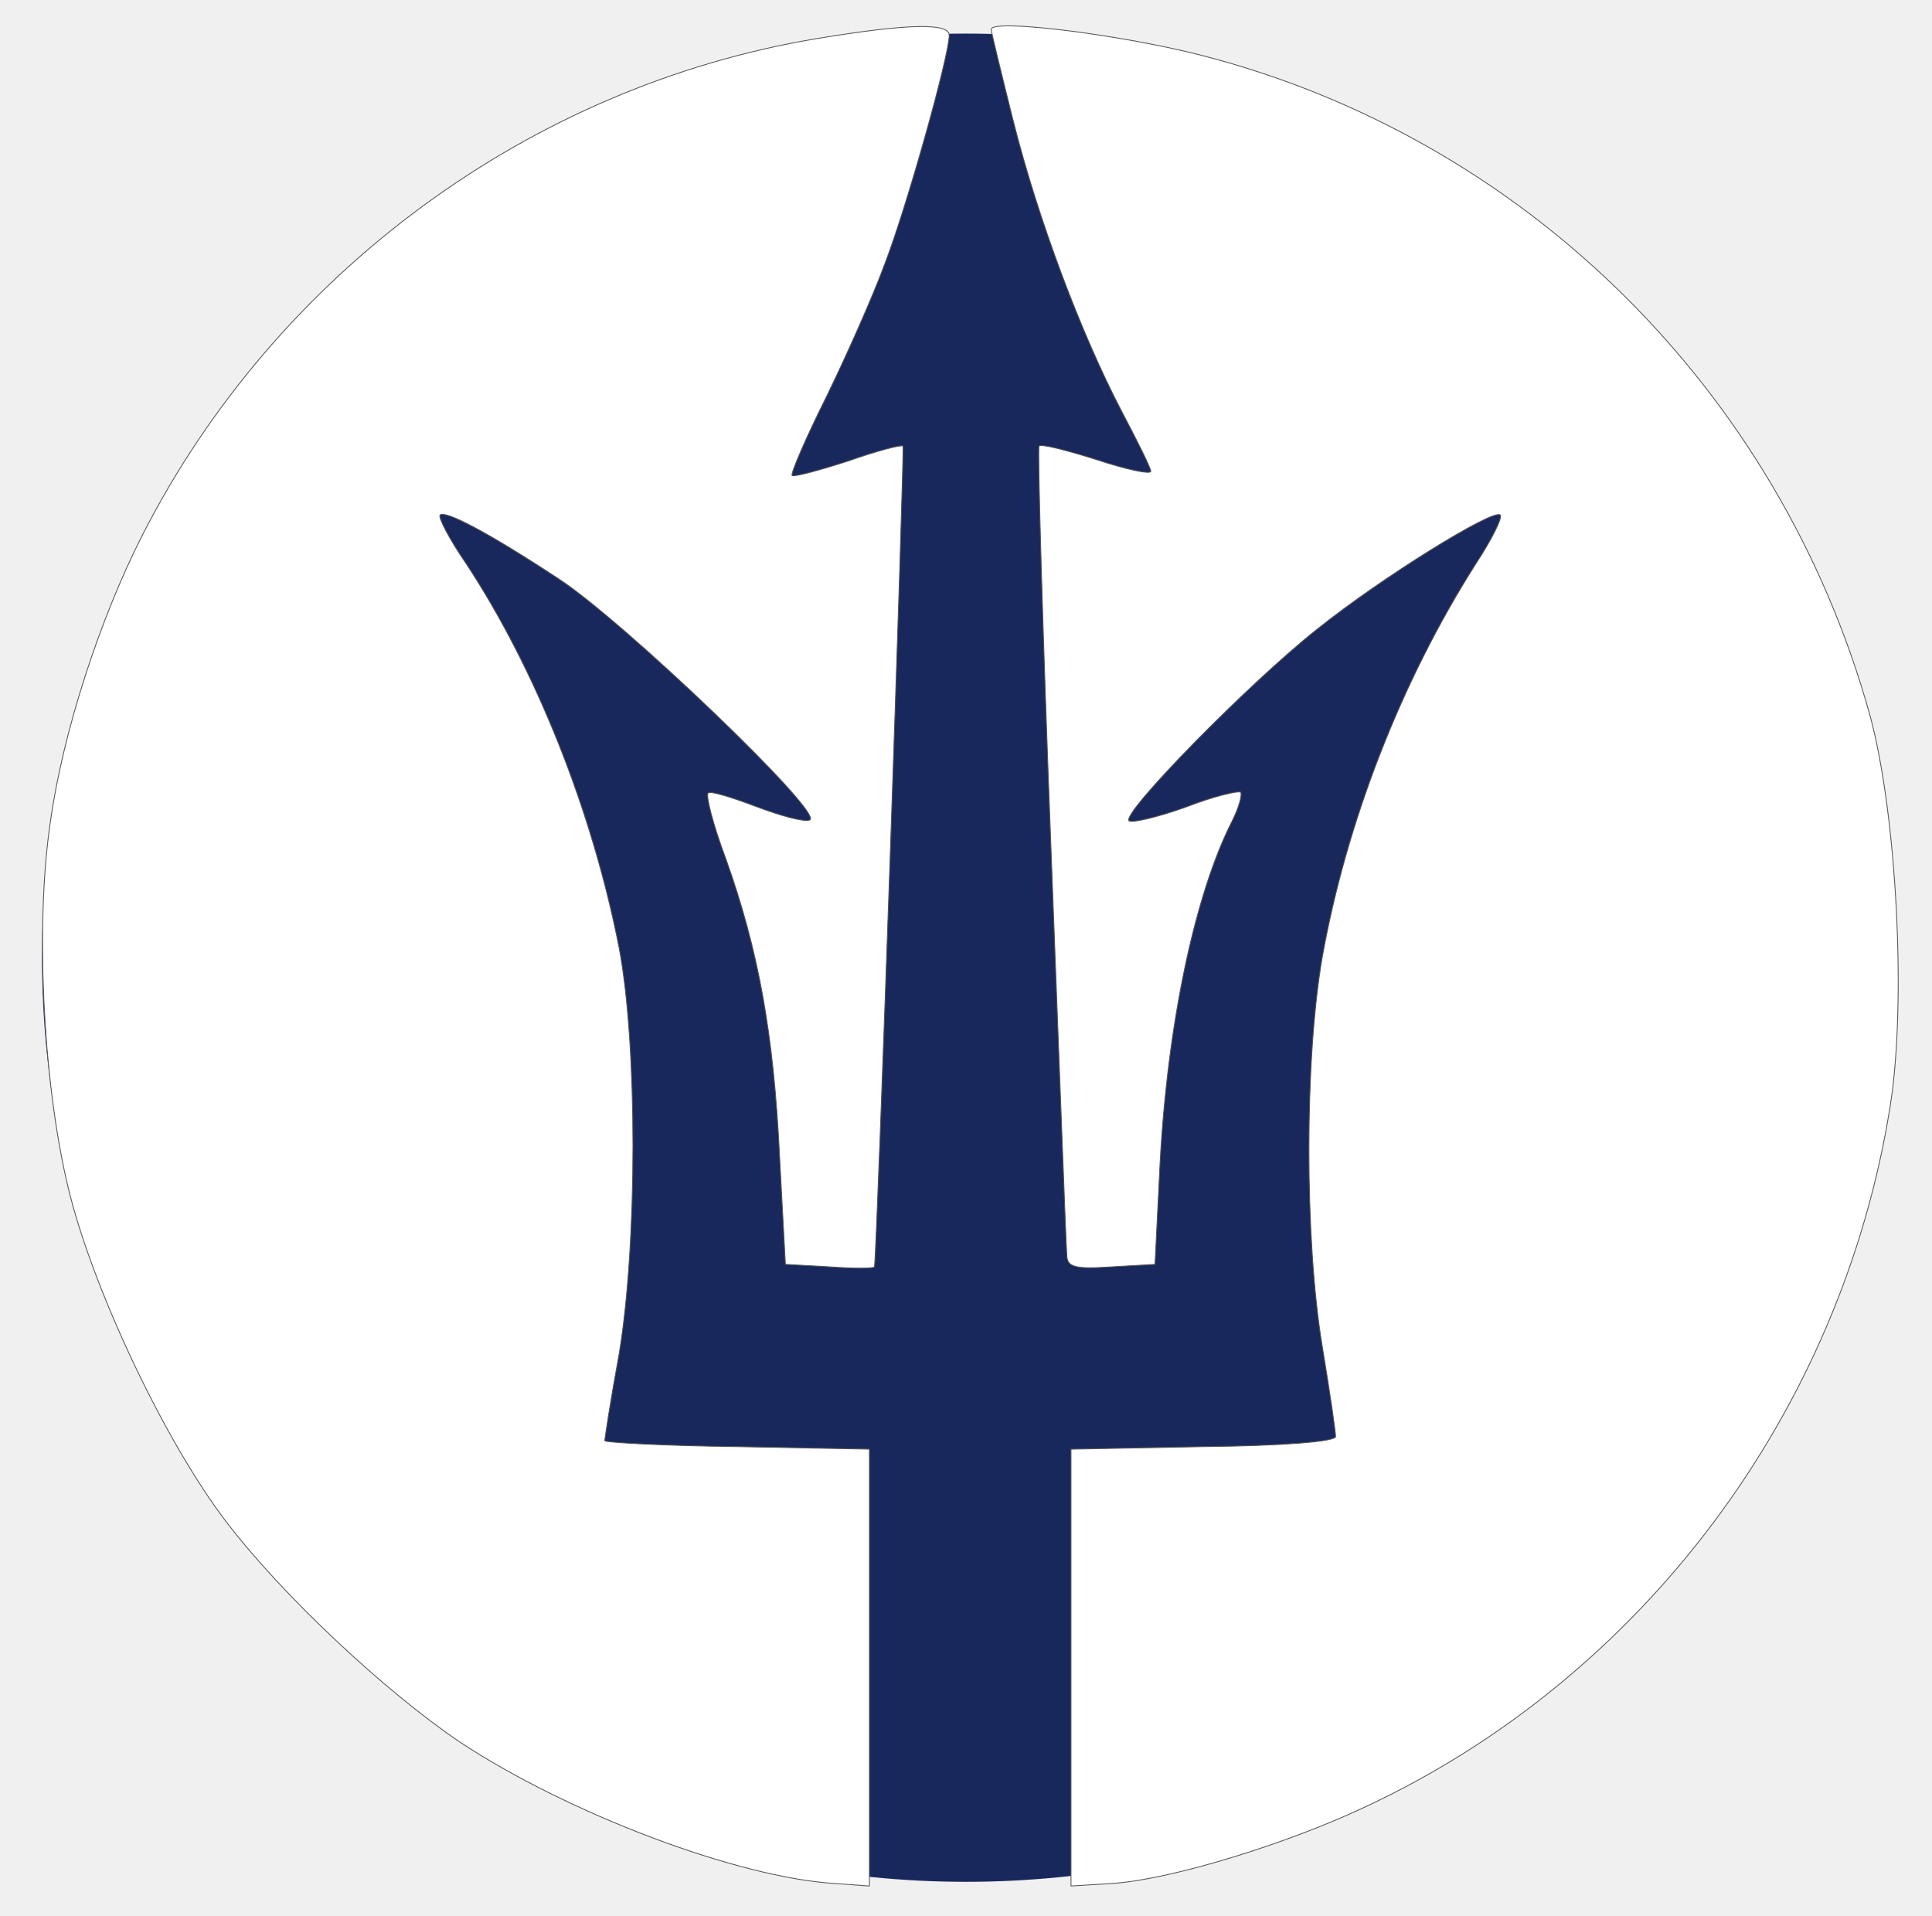
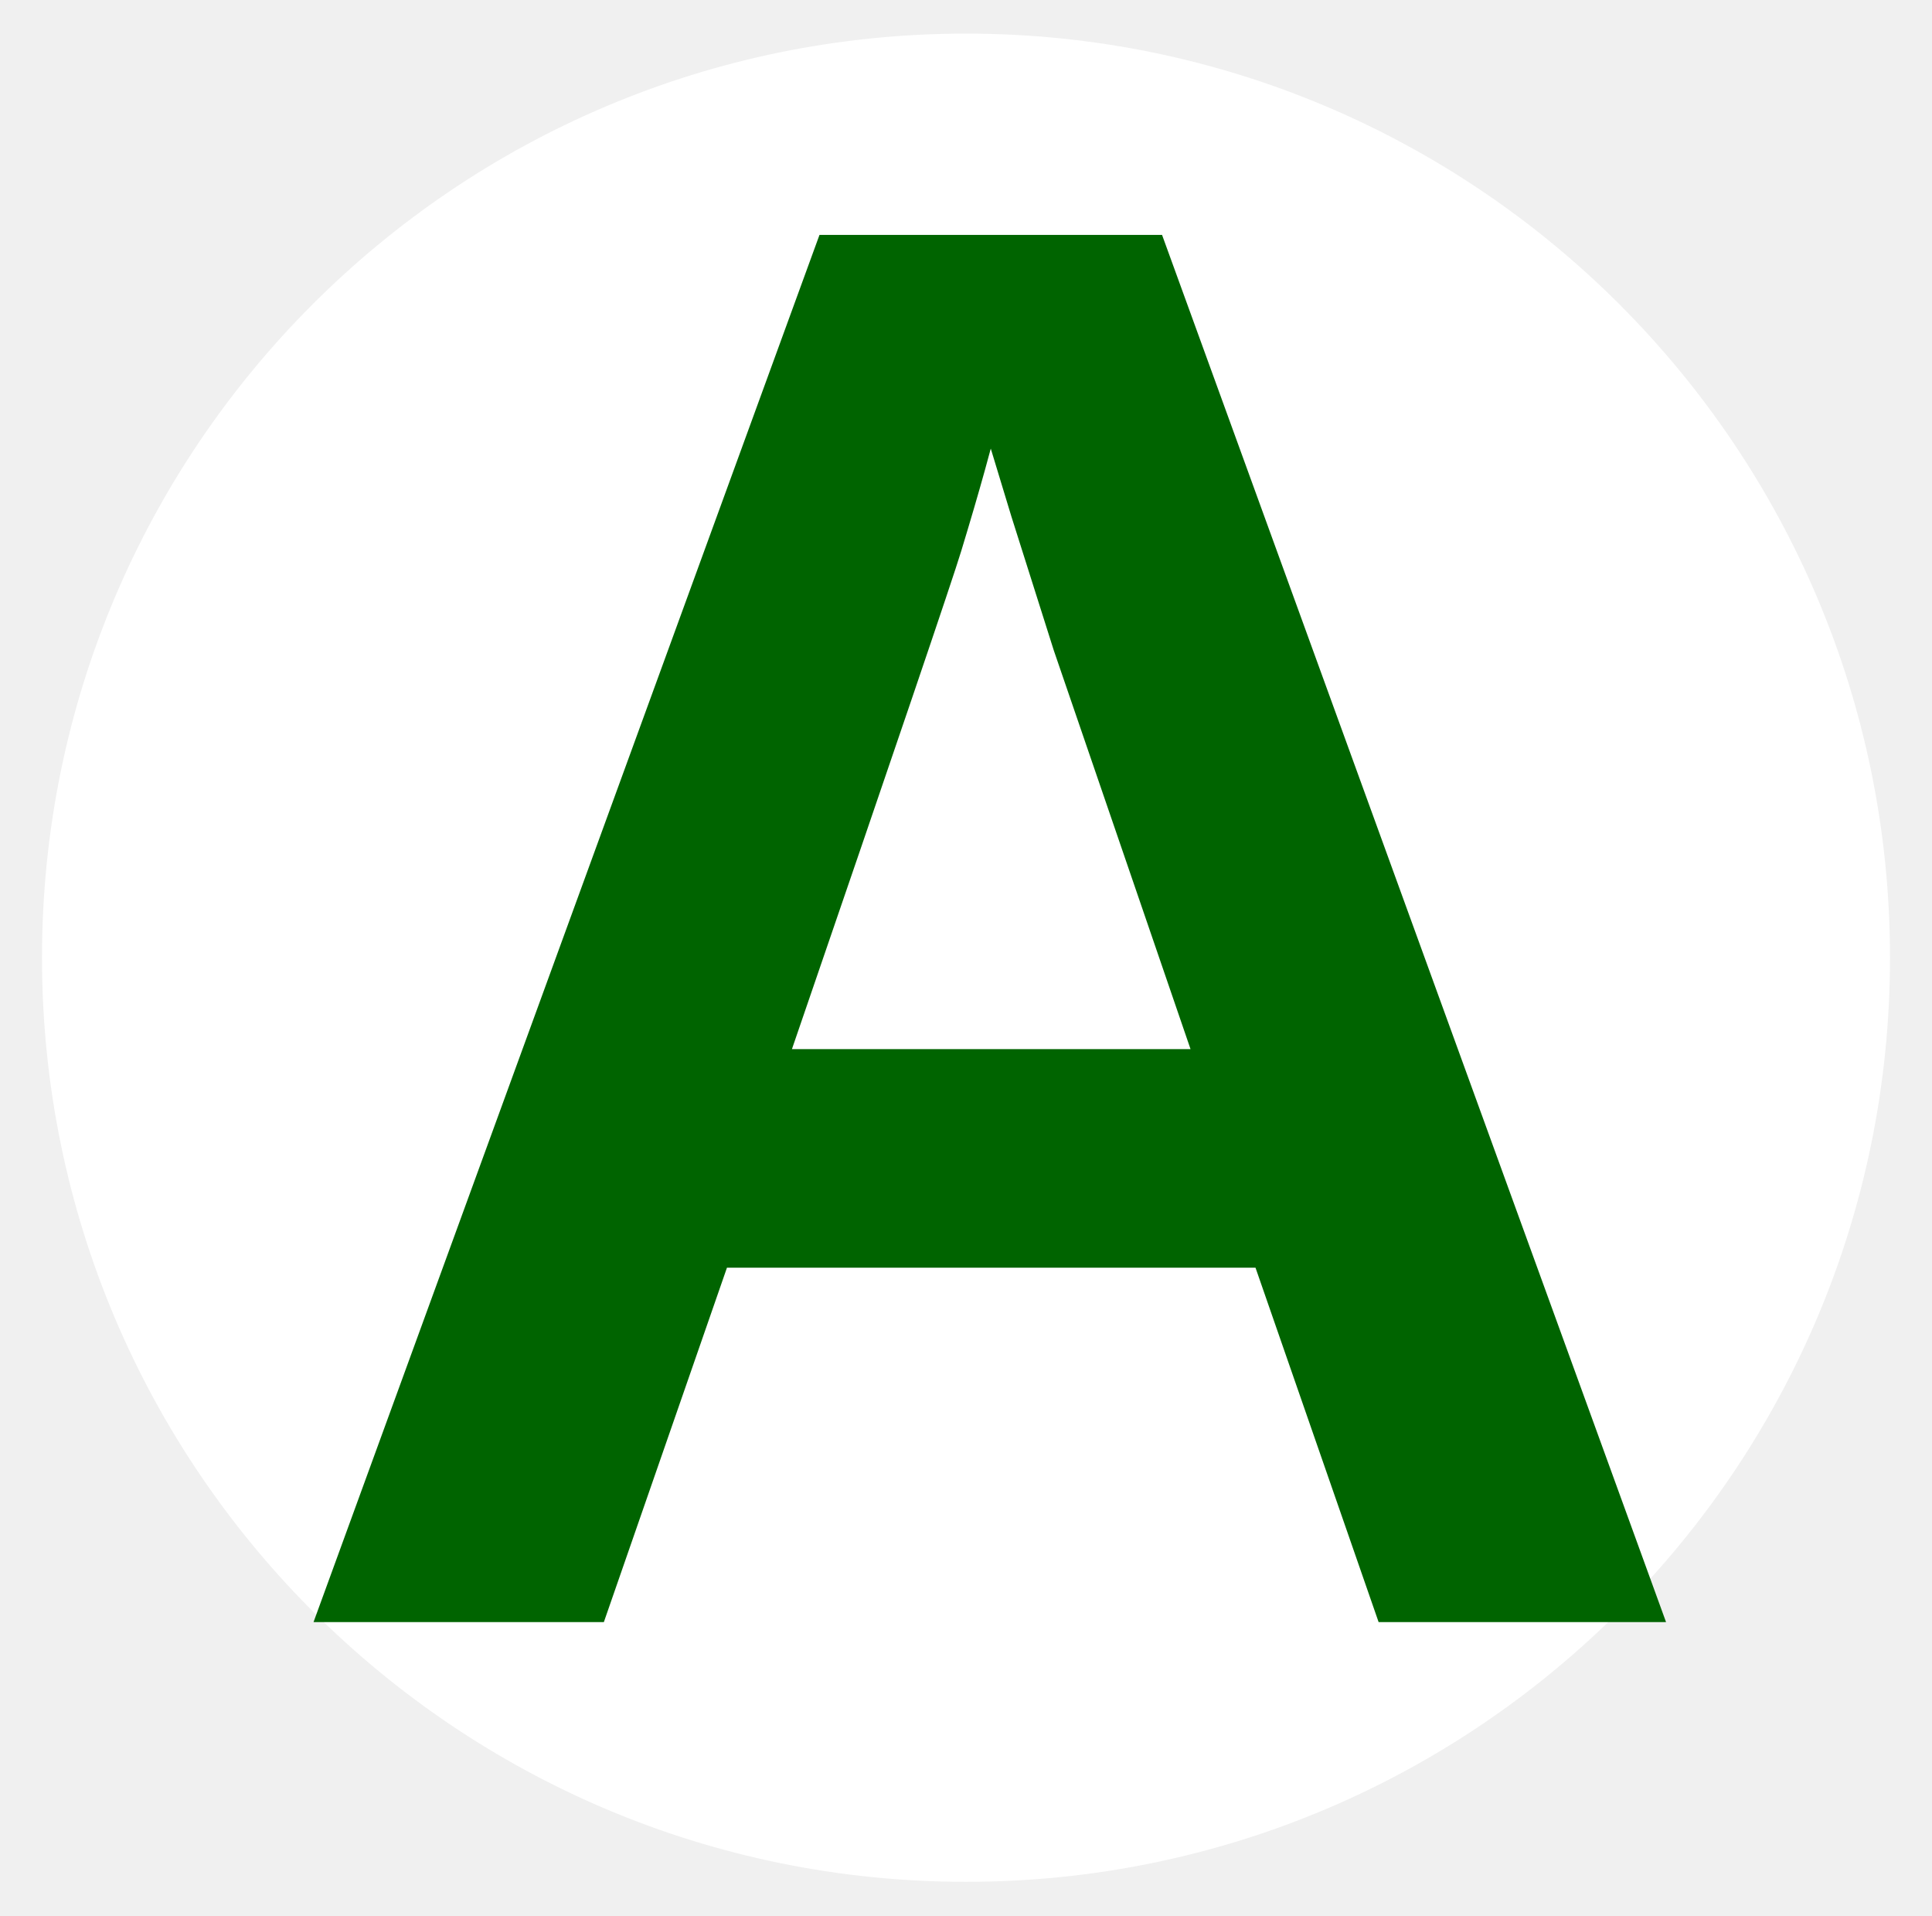
- <svg xmlns="http://www.w3.org/2000/svg" version="1.0" width="230pt" height="228pt" viewBox="0 0 230 228" preserveAspectRatio="xMidYMid meet">
-   <circle cx="115" cy="114" r="110" fill="#19285c" stroke="none" />
-   <g transform="translate(0,228) scale(0.1,-0.1)" fill="#fff" stroke="#555555">
-     <path d="M972 2234 c-341 -57 -643 -279 -802 -590 -51 -100 -95 -235 -110 -342 -19 -127 -8 -324 24 -447 31 -119 114 -293 185 -386 67 -88 190 -203 279 -263 129 -85 330 -161 446 -168 l41 -3 0 260 0 260 -157 3 c-87 1 -158 5 -158 7 0 3 7 49 17 103 22 132 22 369 0 484 -32 163 -99 331 -182 457 -20 29 -34 56 -31 58 6 6 59 -22 141 -76 77 -50 317 -280 299 -287 -6 -3 -35 5 -64 16 -29 11 -55 19 -57 16 -3 -3 6 -38 21 -78 39 -109 57 -209 64 -353 l7 -130 53 -3 c28 -2 52 -2 53 0 3 14 36 974 34 977 -2 2 -32 -6 -66 -18 -34 -11 -64 -19 -66 -17 -2 2 16 44 40 92 24 49 56 121 70 159 27 70 77 249 77 273 0 15 -49 14 -158 -4z" />
-     <path d="M1180 2245 c0 -3 12 -52 26 -108 30 -119 81 -254 129 -346 19 -36 35 -68 35 -72 0 -4 -29 2 -65 14 -35 11 -66 19 -68 16 -2 -2 4 -215 14 -474 10 -259 18 -478 19 -488 0 -15 8 -18 53 -15 l52 3 6 120 c9 168 42 322 86 408 8 16 12 31 10 34 -3 2 -33 -5 -66 -18 -34 -12 -64 -19 -67 -16 -9 9 143 164 224 228 76 61 210 144 218 136 3 -3 -10 -29 -29 -58 -89 -140 -154 -307 -183 -469 -21 -122 -21 -334 0 -462 9 -54 16 -102 16 -108 0 -6 -63 -11 -157 -12 l-158 -3 0 -260 0 -260 48 3 c68 4 207 46 304 92 329 154 565 470 623 832 20 123 8 350 -24 467 -108 388 -413 688 -799 786 -95 24 -247 43 -247 30z" />
-   </g>
+ <svg xmlns="http://www.w3.org/2000/svg" width="230" height="228" viewBox="0 0 230 228">
+   <circle cx="115" cy="114" r="110" fill="#fff" stroke="none" />
+   <text x="118" y="125" text-anchor="middle" font-size="240" font-family="Arial, Helvetica, sans-serif" font-weight="bold" fill="darkgreen" dominant-baseline="middle" style="letter-spacing:0.02em;">A</text>
</svg>
